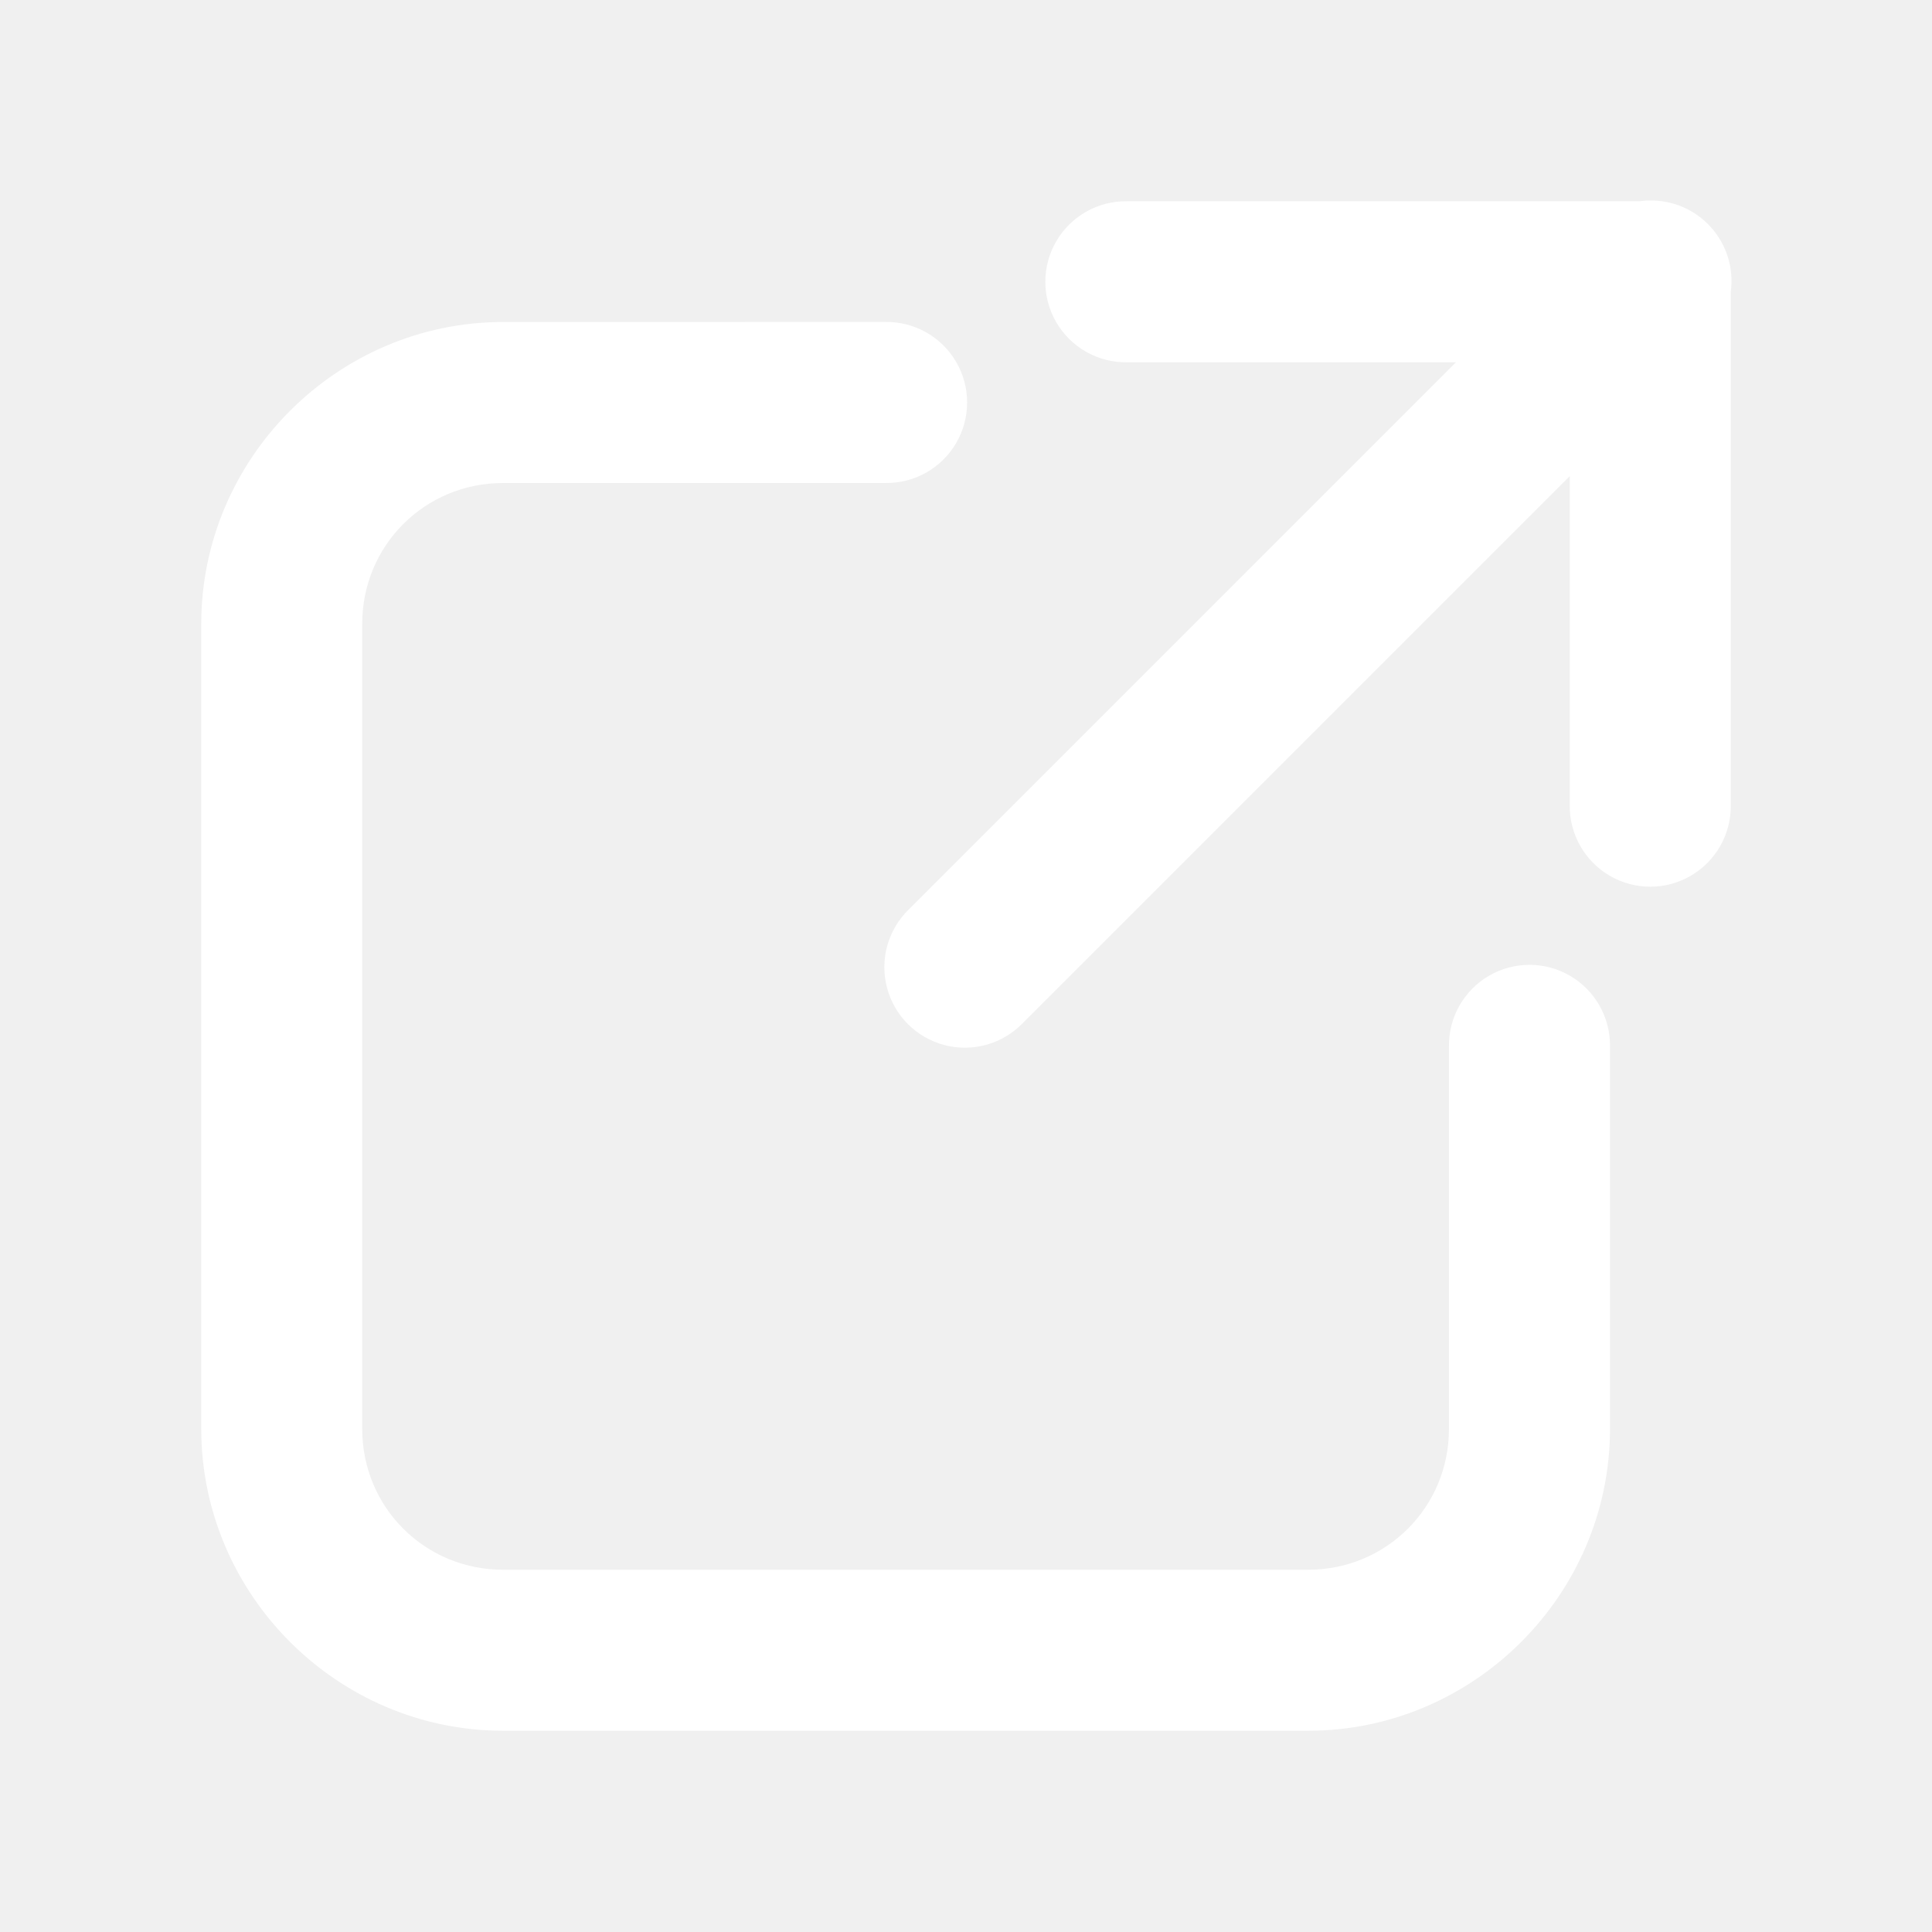
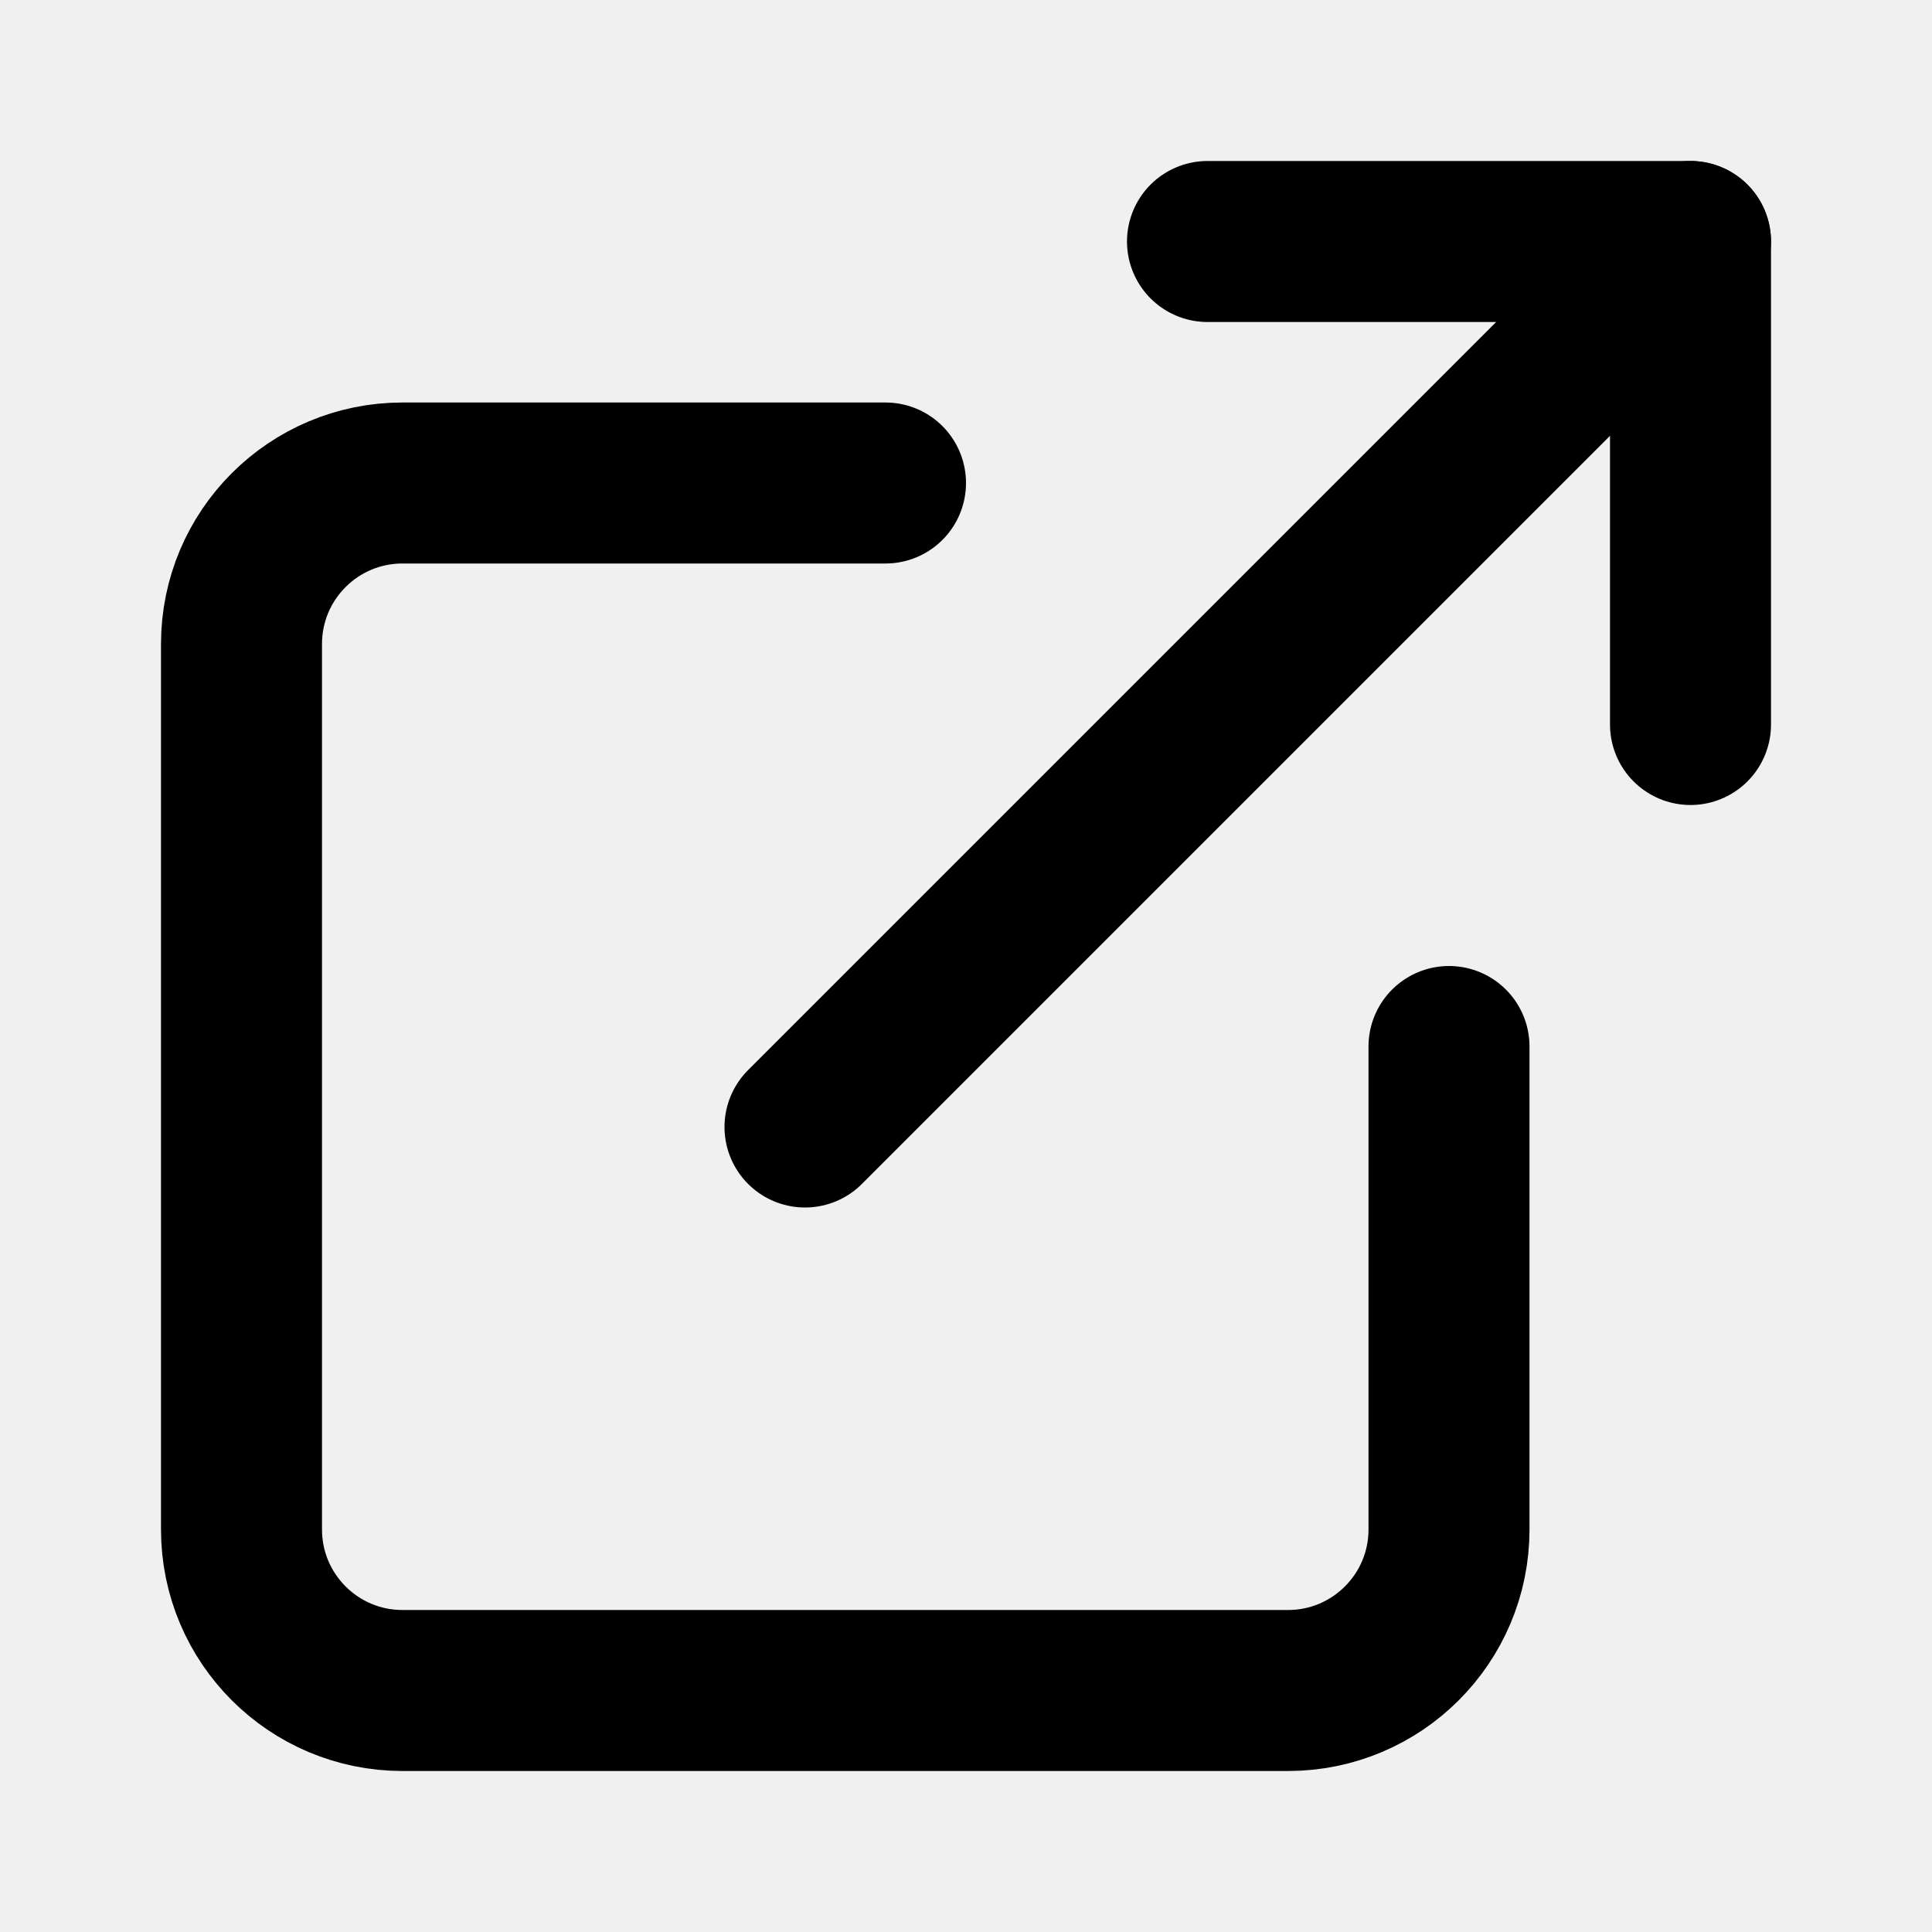
- <svg xmlns="http://www.w3.org/2000/svg" viewBox="0,0,256,256" width="20px" height="20px" fill-rule="nonzero">
-   <g fill="#ffffff" fill-rule="nonzero" stroke="none" stroke-width="1" stroke-linecap="butt" stroke-linejoin="miter" stroke-miterlimit="10" stroke-dasharray="" stroke-dashoffset="0" font-family="none" font-weight="none" font-size="none" text-anchor="none" style="mix-blend-mode: normal">
-     <g transform="scale(5.33333,5.33333)">
-       <path d="M40.961,4.98c-0.074,0.002 -0.148,0.009 -0.221,0.02h-12.74c-0.721,-0.01 -1.392,0.369 -1.756,0.992c-0.364,0.623 -0.364,1.394 0,2.017c0.364,0.623 1.034,1.002 1.756,0.992h8.172l-13.586,13.586c-0.522,0.502 -0.733,1.247 -0.55,1.947c0.183,0.701 0.73,1.248 1.431,1.431c0.701,0.183 1.446,-0.028 1.947,-0.55l13.586,-13.586v8.172c-0.01,0.721 0.369,1.392 0.992,1.756c0.623,0.364 1.394,0.364 2.017,0c0.623,-0.364 1.002,-1.034 0.992,-1.756v-12.754c0.078,-0.582 -0.103,-1.168 -0.496,-1.604c-0.393,-0.436 -0.957,-0.678 -1.543,-0.661zM12.5,8c-4.117,0 -7.5,3.383 -7.5,7.5v20c0,4.117 3.383,7.5 7.5,7.5h20c4.117,0 7.5,-3.383 7.5,-7.5v-9.5c0.01,-0.721 -0.369,-1.392 -0.992,-1.756c-0.623,-0.364 -1.394,-0.364 -2.017,0c-0.623,0.364 -1.002,1.034 -0.992,1.756v9.5c0,1.947 -1.553,3.5 -3.5,3.5h-20c-1.947,0 -3.5,-1.553 -3.5,-3.5v-20c0,-1.947 1.553,-3.5 3.5,-3.5h9.5c0.721,0.01 1.392,-0.369 1.756,-0.992c0.364,-0.623 0.364,-1.394 0,-2.017c-0.364,-0.623 -1.034,-1.002 -1.756,-0.992z" />
-     </g>
-   </g>
+ <svg xmlns="http://www.w3.org/2000/svg" width="24" height="24" viewBox="0 0 24 24" fill="none" stroke="currentColor" stroke-width="2" stroke-linecap="round" stroke-linejoin="round">
+   <path d="M18 13v6a2 2 0 0 1-2 2H5a2 2 0 0 1-2-2V8a2 2 0 0 1 2-2h6" />
+   <polyline points="15 3 21 3 21 9" />
+   <line x1="10" y1="14" x2="21" y2="3" />
</svg>
